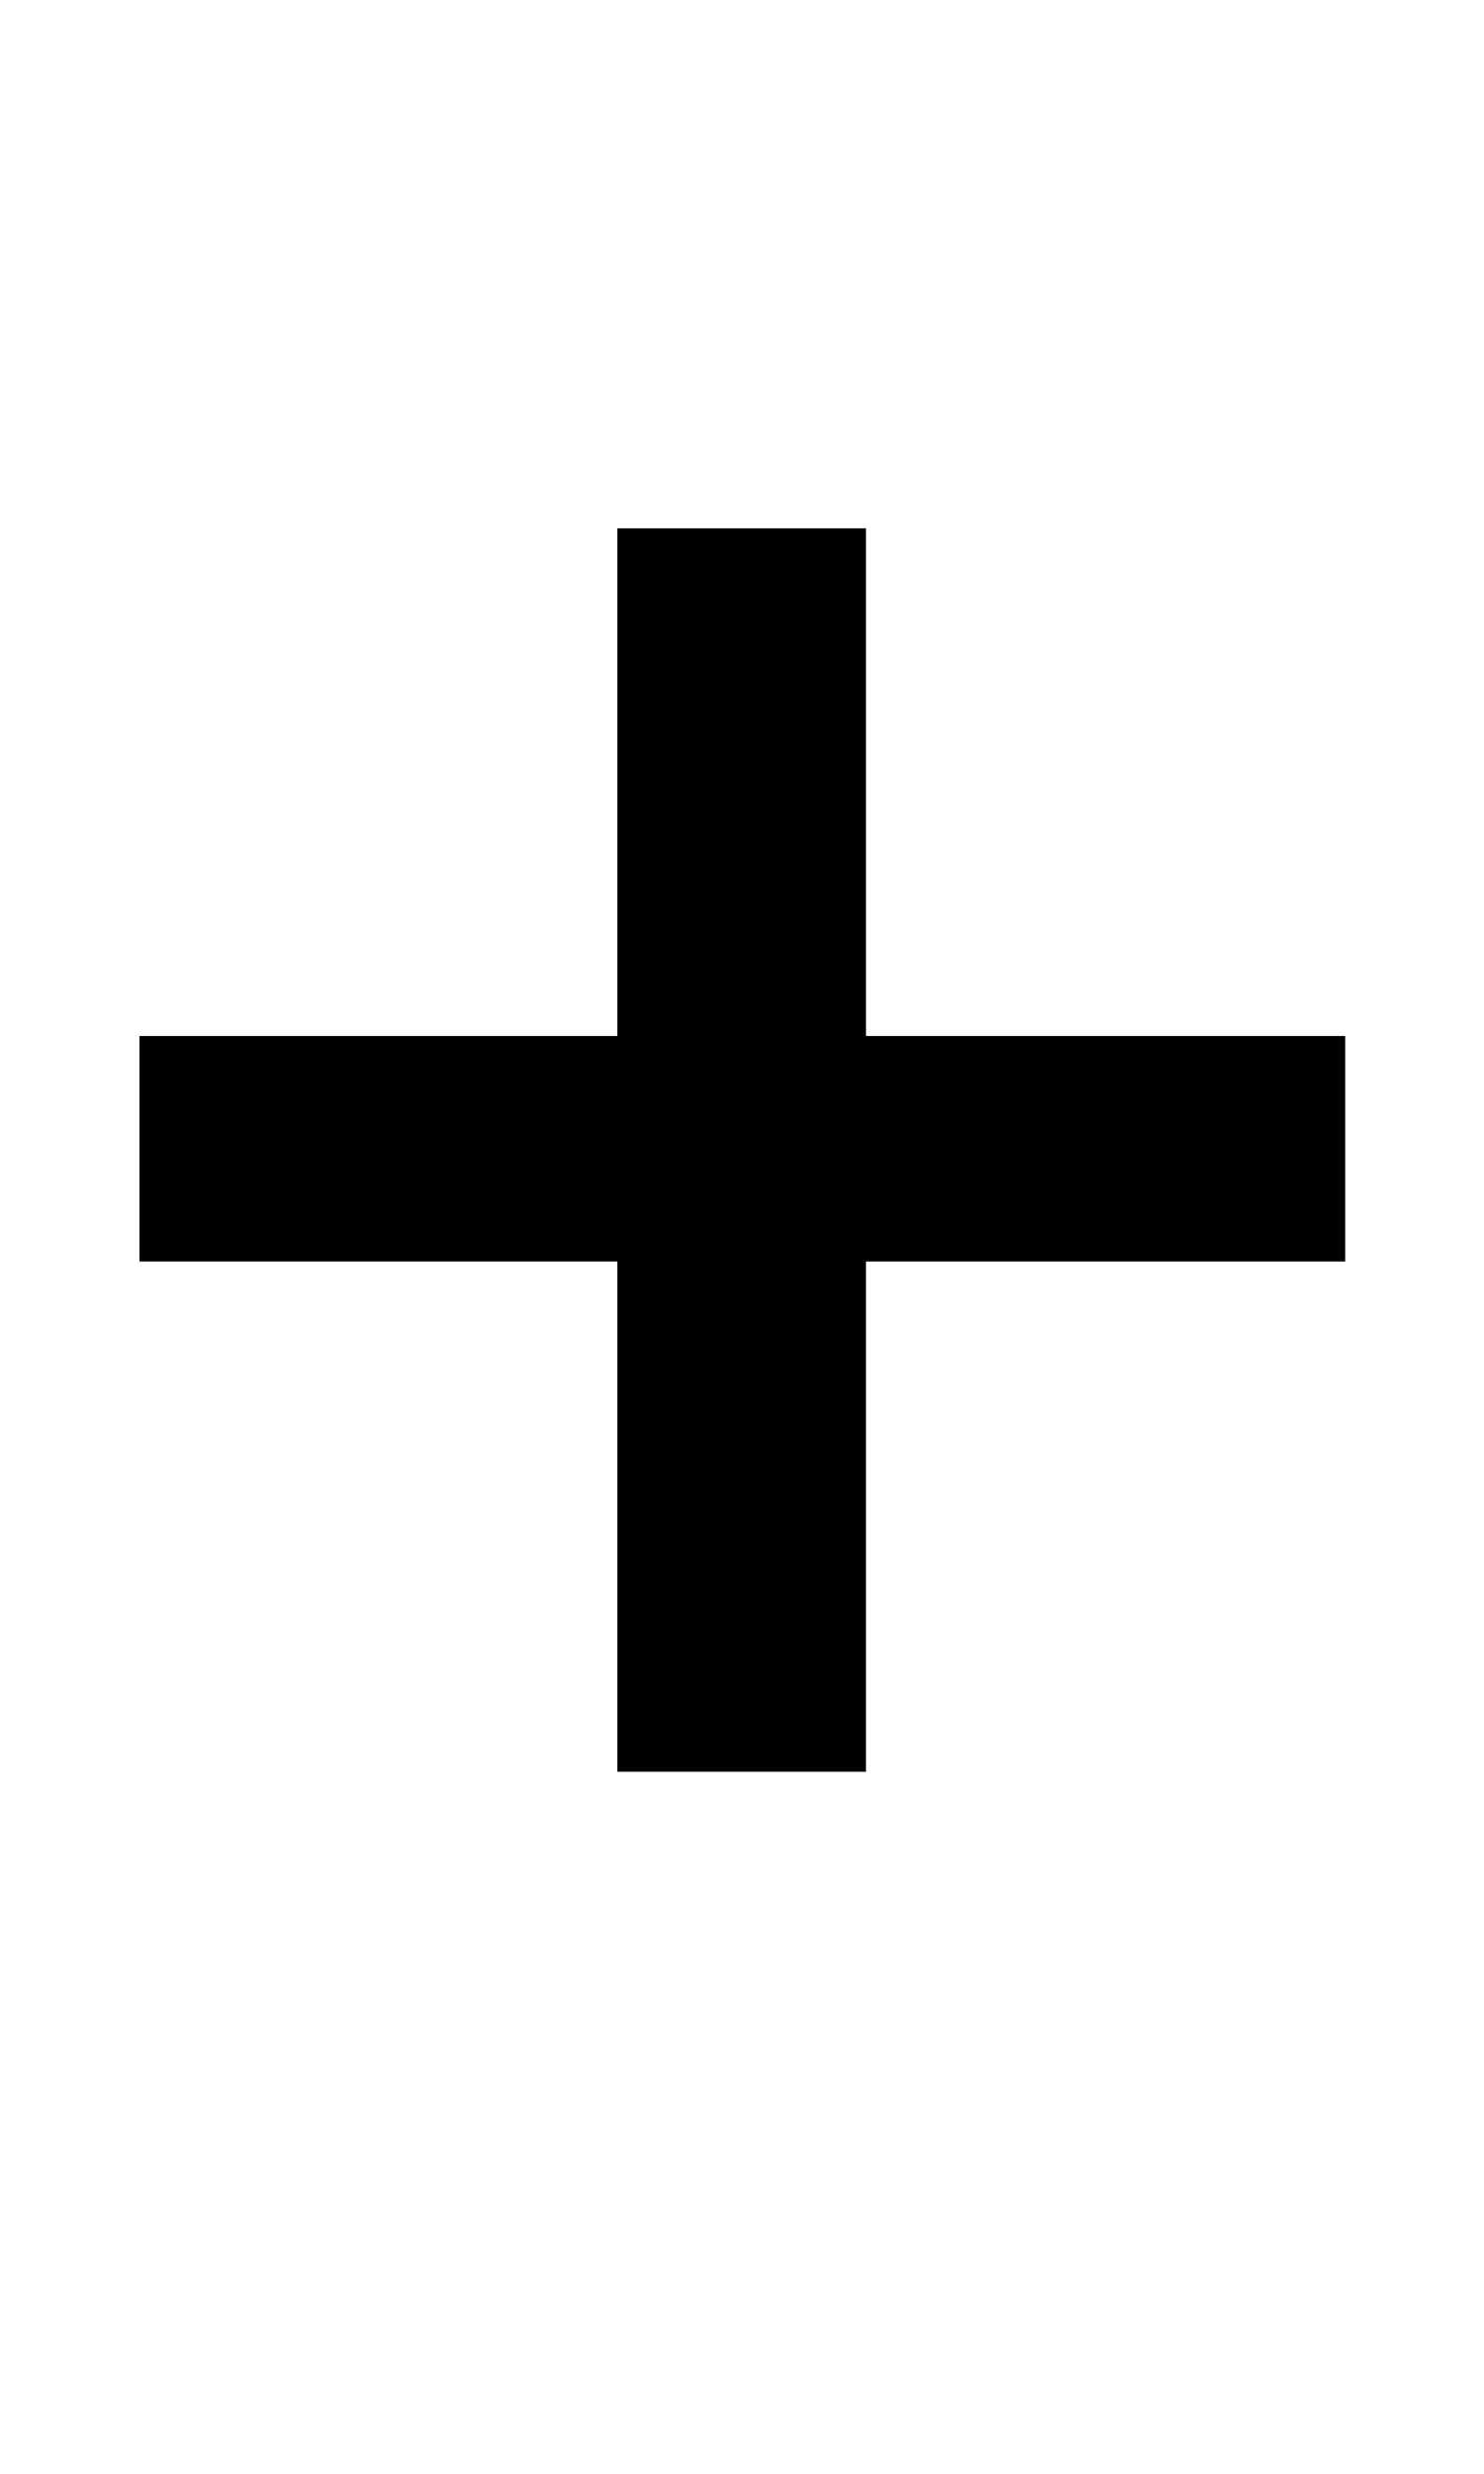
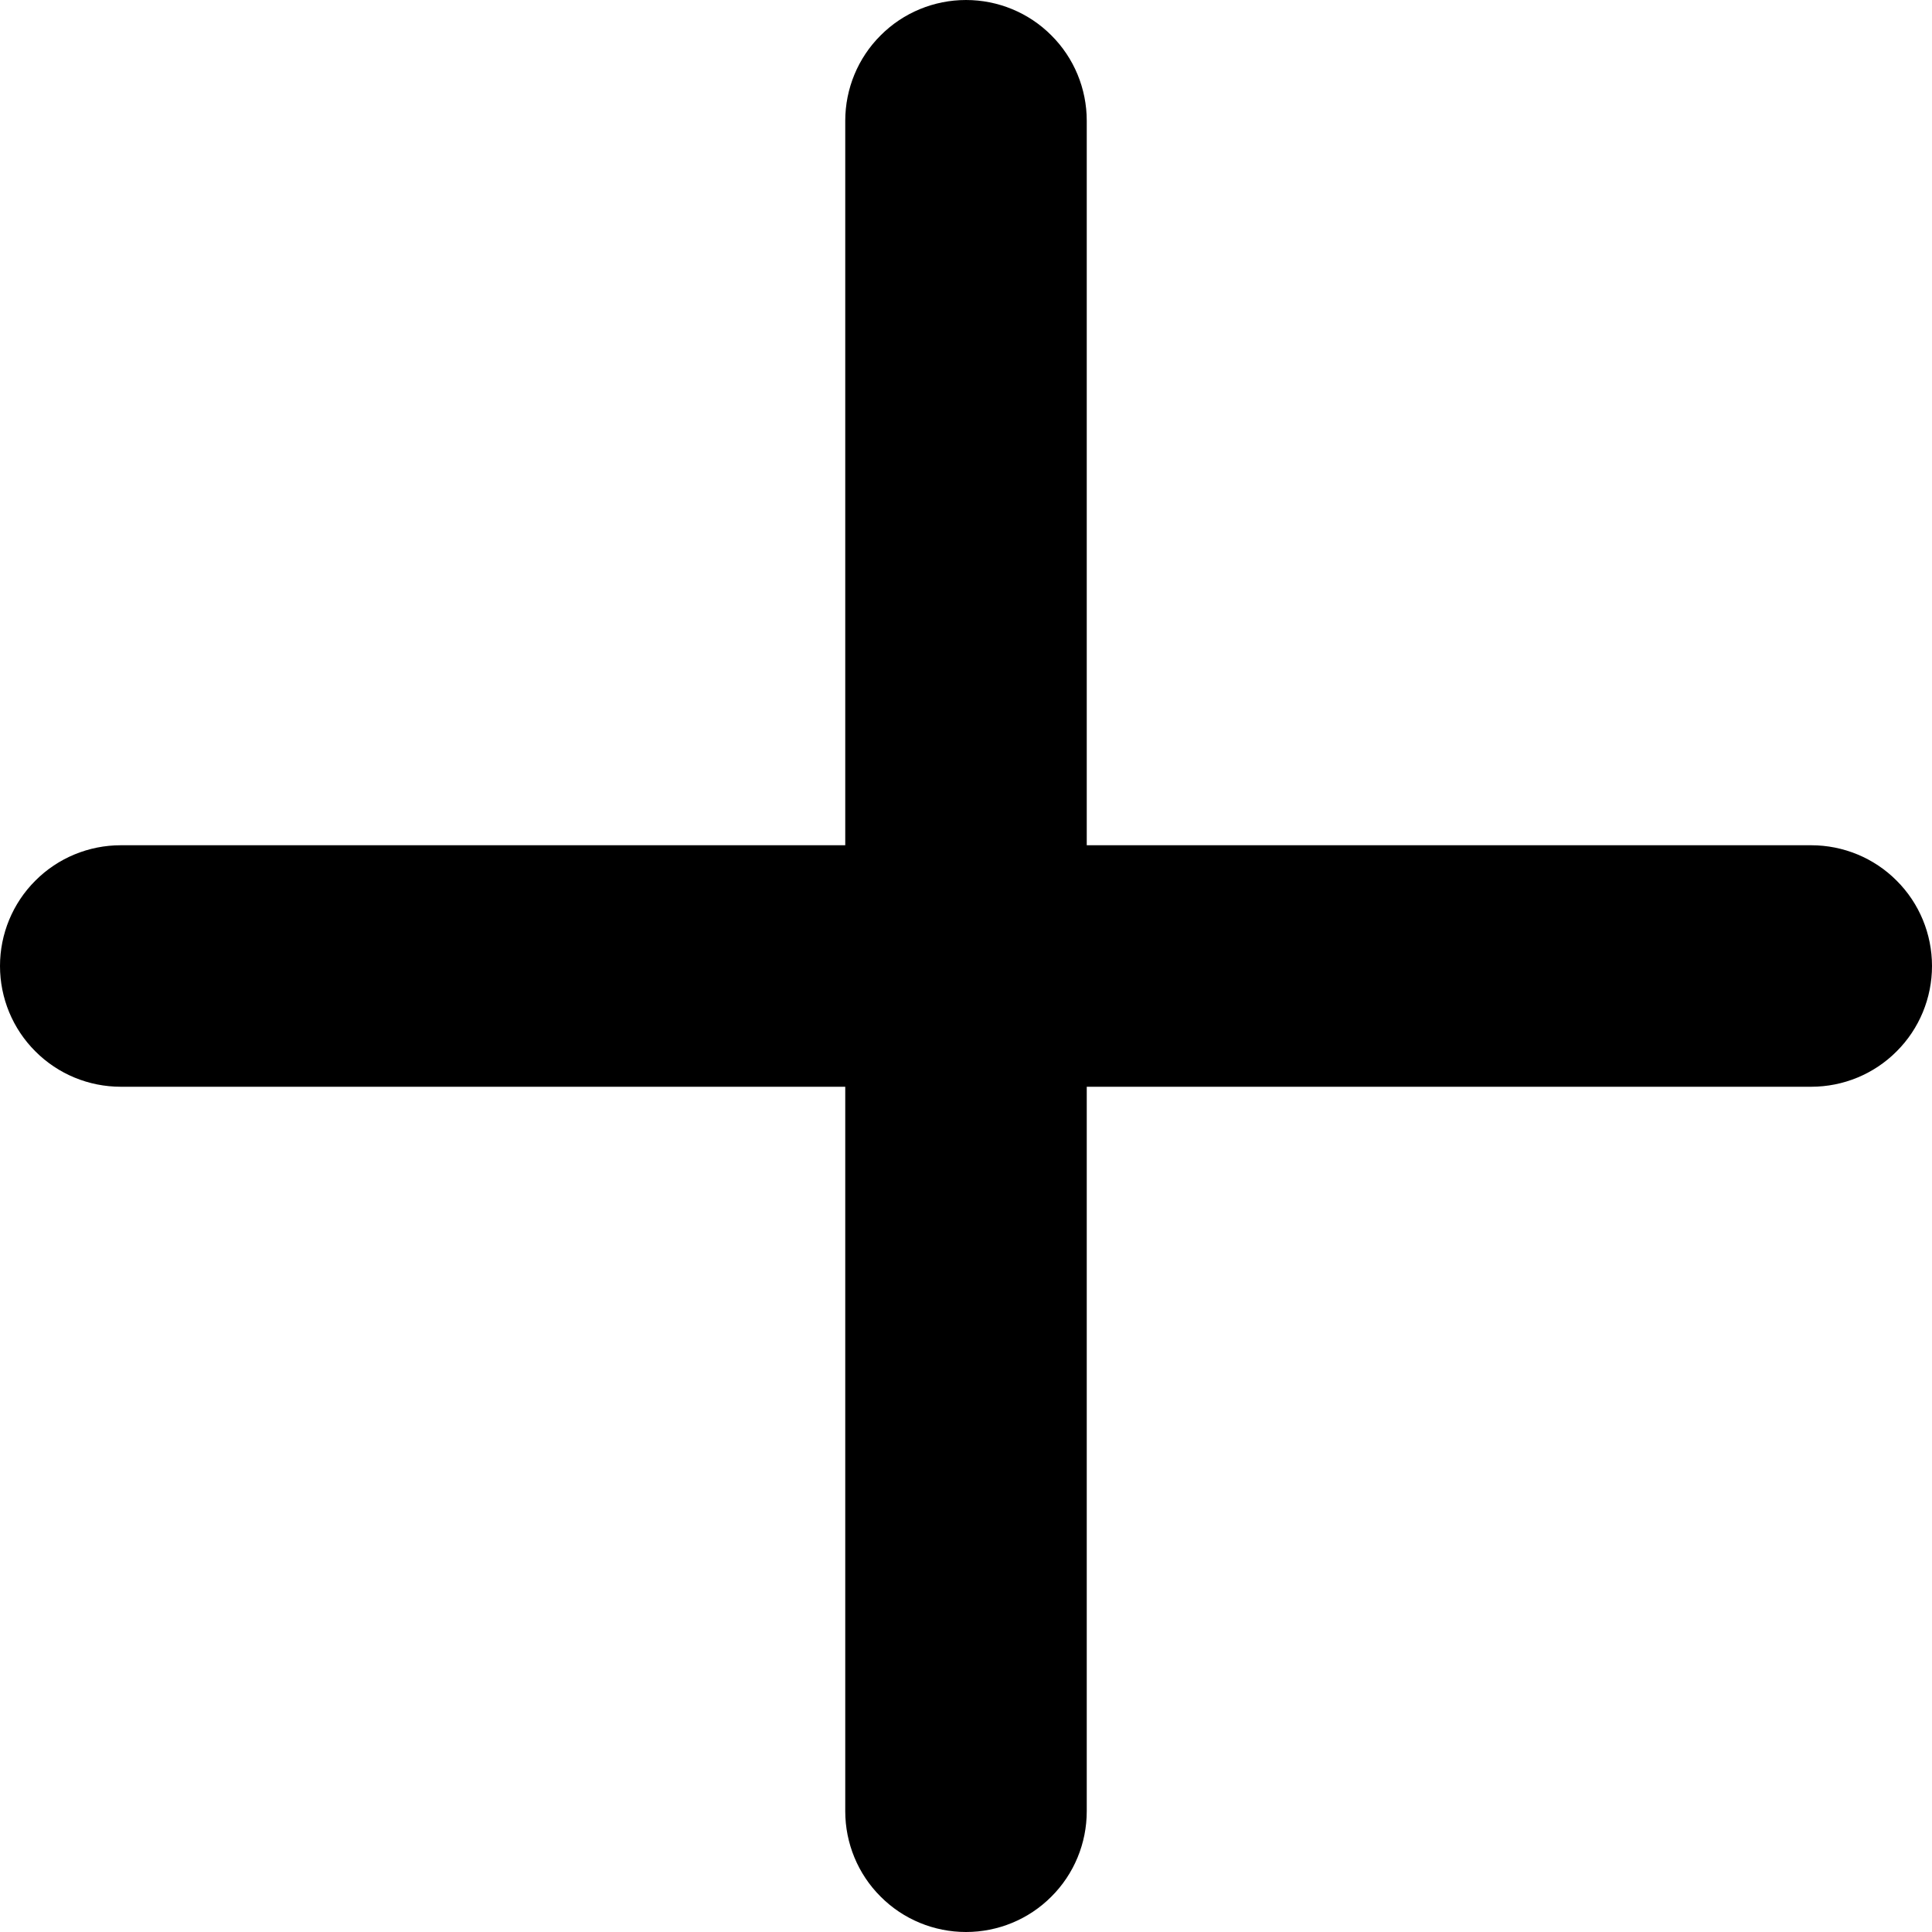
- <svg xmlns="http://www.w3.org/2000/svg" width="18" height="30" viewBox="0 0 18 30">
-   <text id="_" data-name="+" transform="translate(9 24)" fill="currentColor" font-size="30" font-family="Lato-Bold, Lato" font-weight="700">
-     <tspan x="-8.7" y="0">+</tspan>
-   </text>
+ <svg xmlns="http://www.w3.org/2000/svg" width="16" height="16" viewBox="0 0 16 16" fill="none">
+   <path d="M15 7H9V1C9 0.735 8.895 0.48 8.707 0.293C8.52 0.105 8.265 3.05176e-05 8 3.05176e-05C7.735 3.05176e-05 7.48 0.105 7.293 0.293C7.105 0.48 7 0.735 7 1V7H1C0.735 7 0.48 7.105 0.293 7.293C0.105 7.48 0 7.735 0 8C0 8.265 0.105 8.52 0.293 8.707C0.48 8.895 0.735 9 1 9H7V15C7 15.265 7.105 15.52 7.293 15.707C7.48 15.895 7.735 16 8 16C8.265 16 8.52 15.895 8.707 15.707C8.895 15.52 9 15.265 9 15V9H15C15.265 9 15.52 8.895 15.707 8.707C15.895 8.52 16 8.265 16 8C16 7.735 15.895 7.48 15.707 7.293C15.52 7.105 15.265 7 15 7Z" fill="currentColor" />
</svg>
